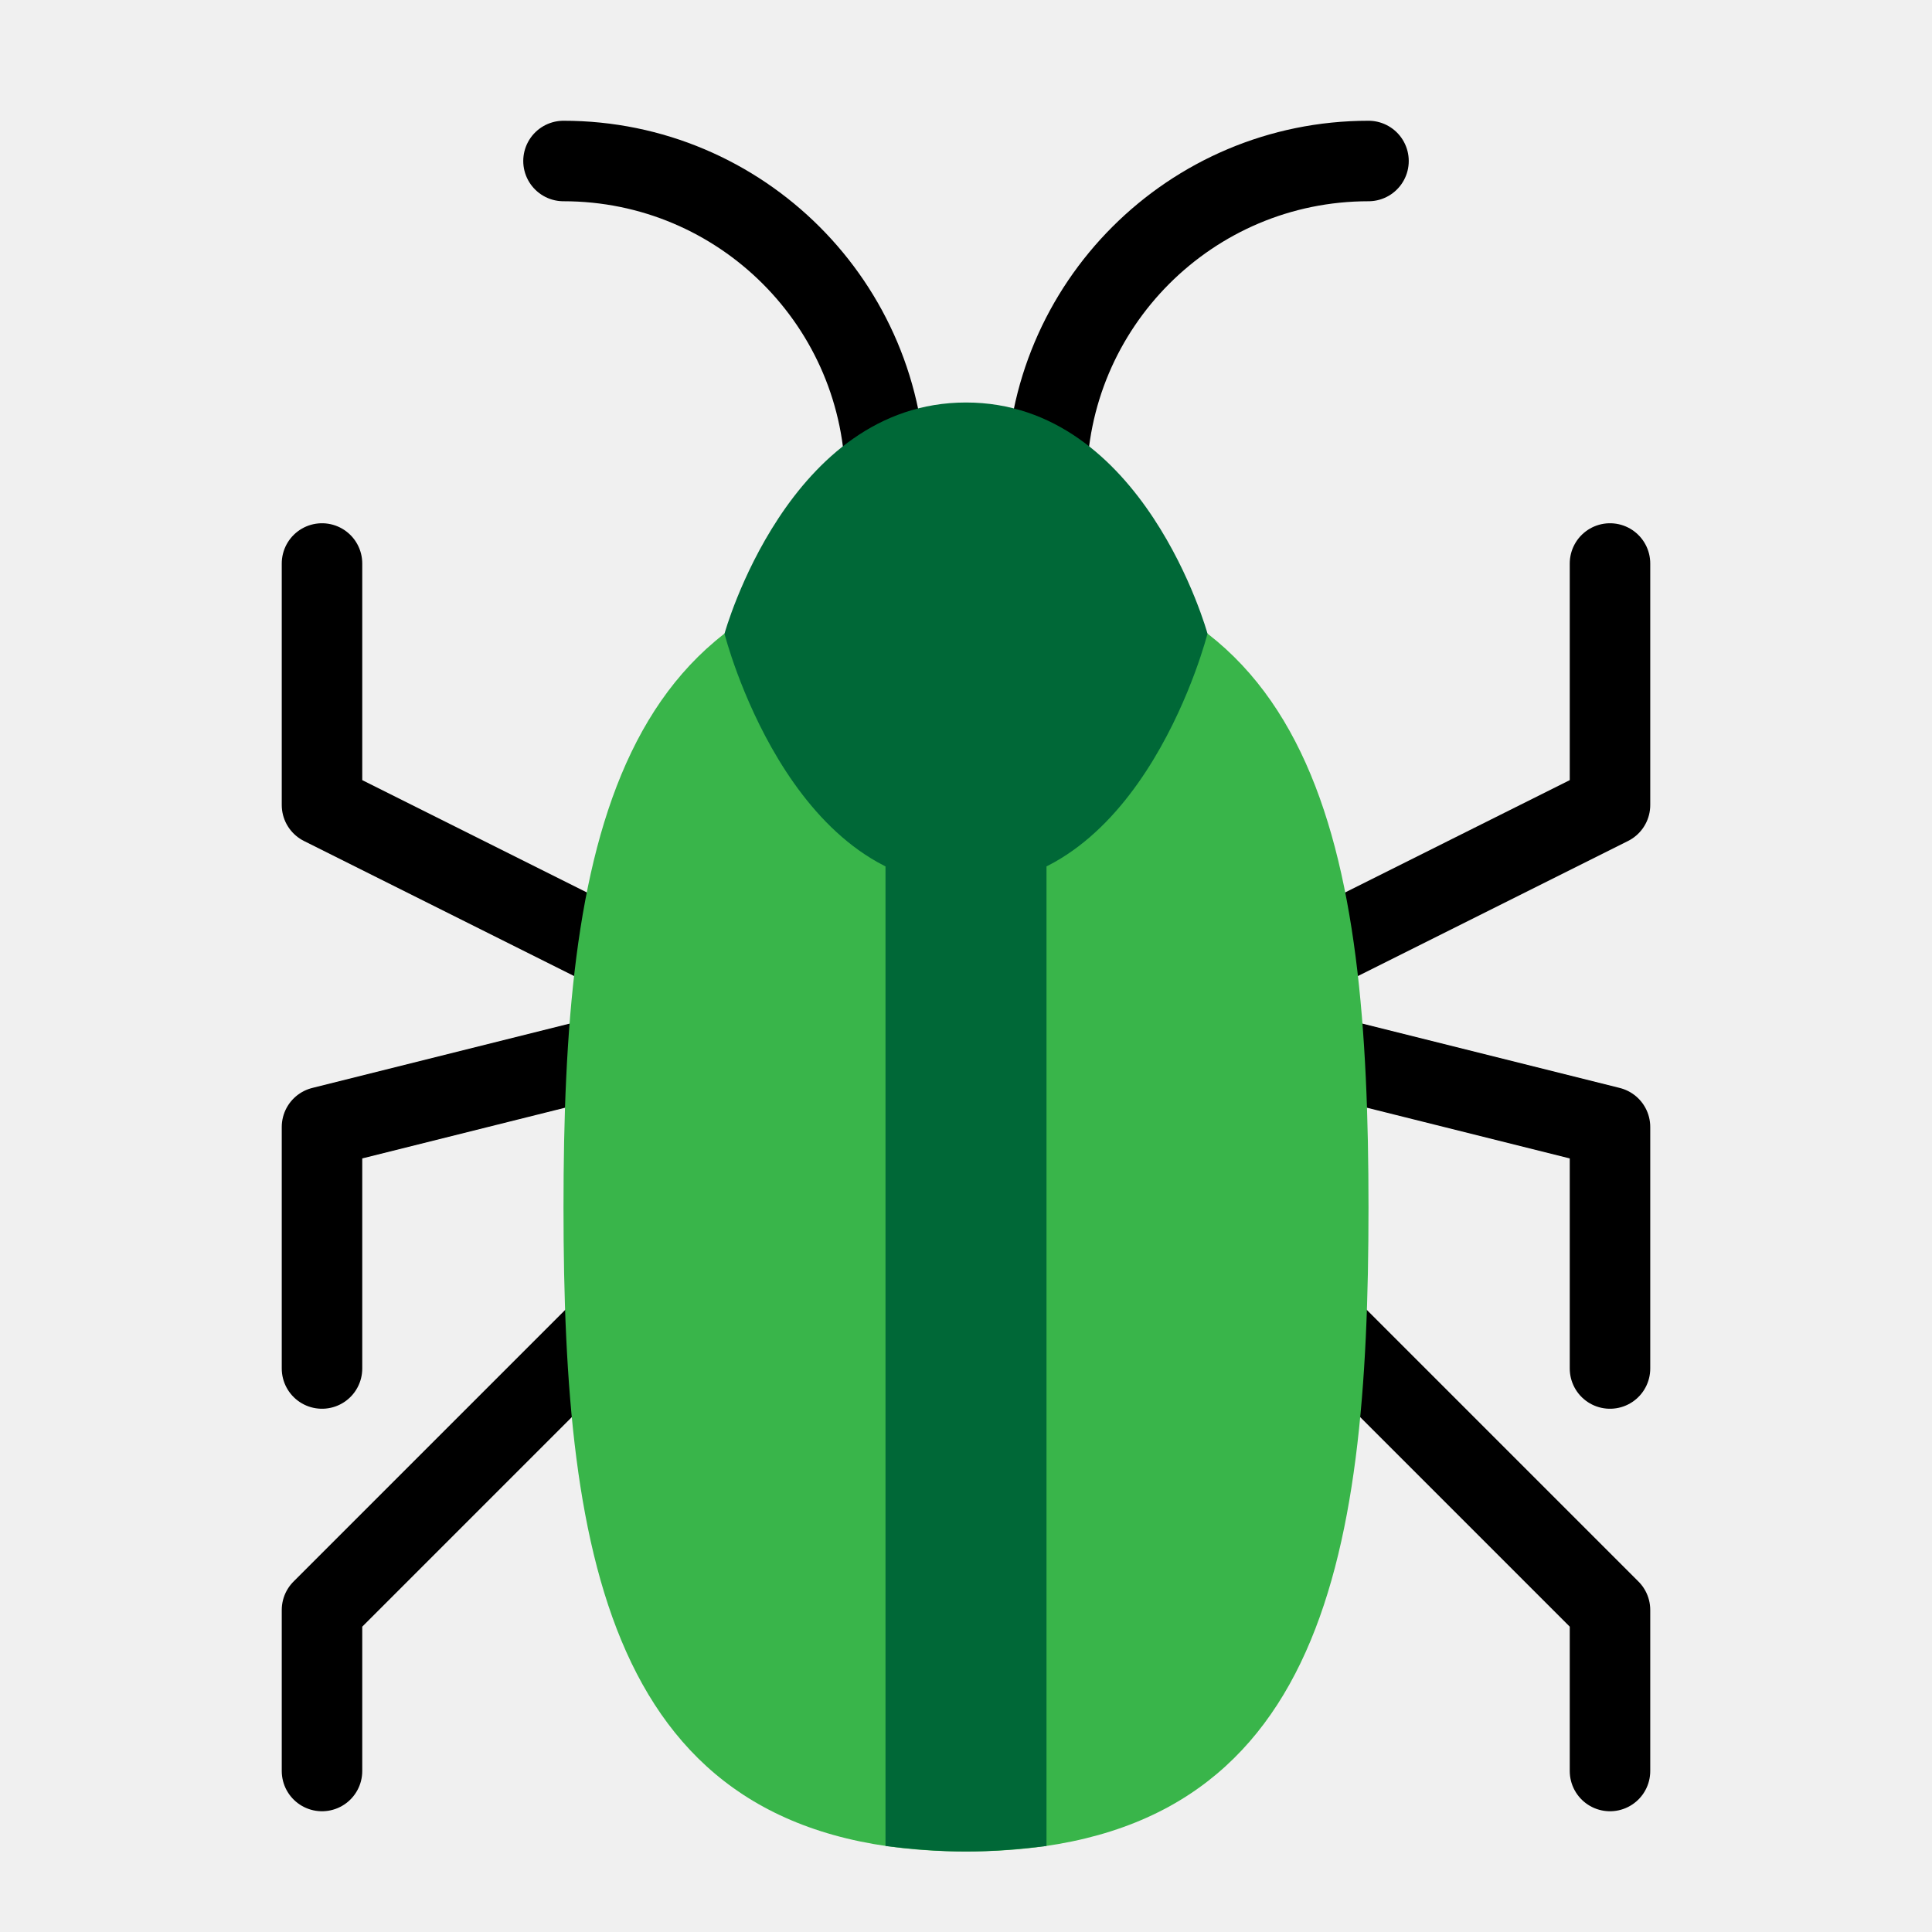
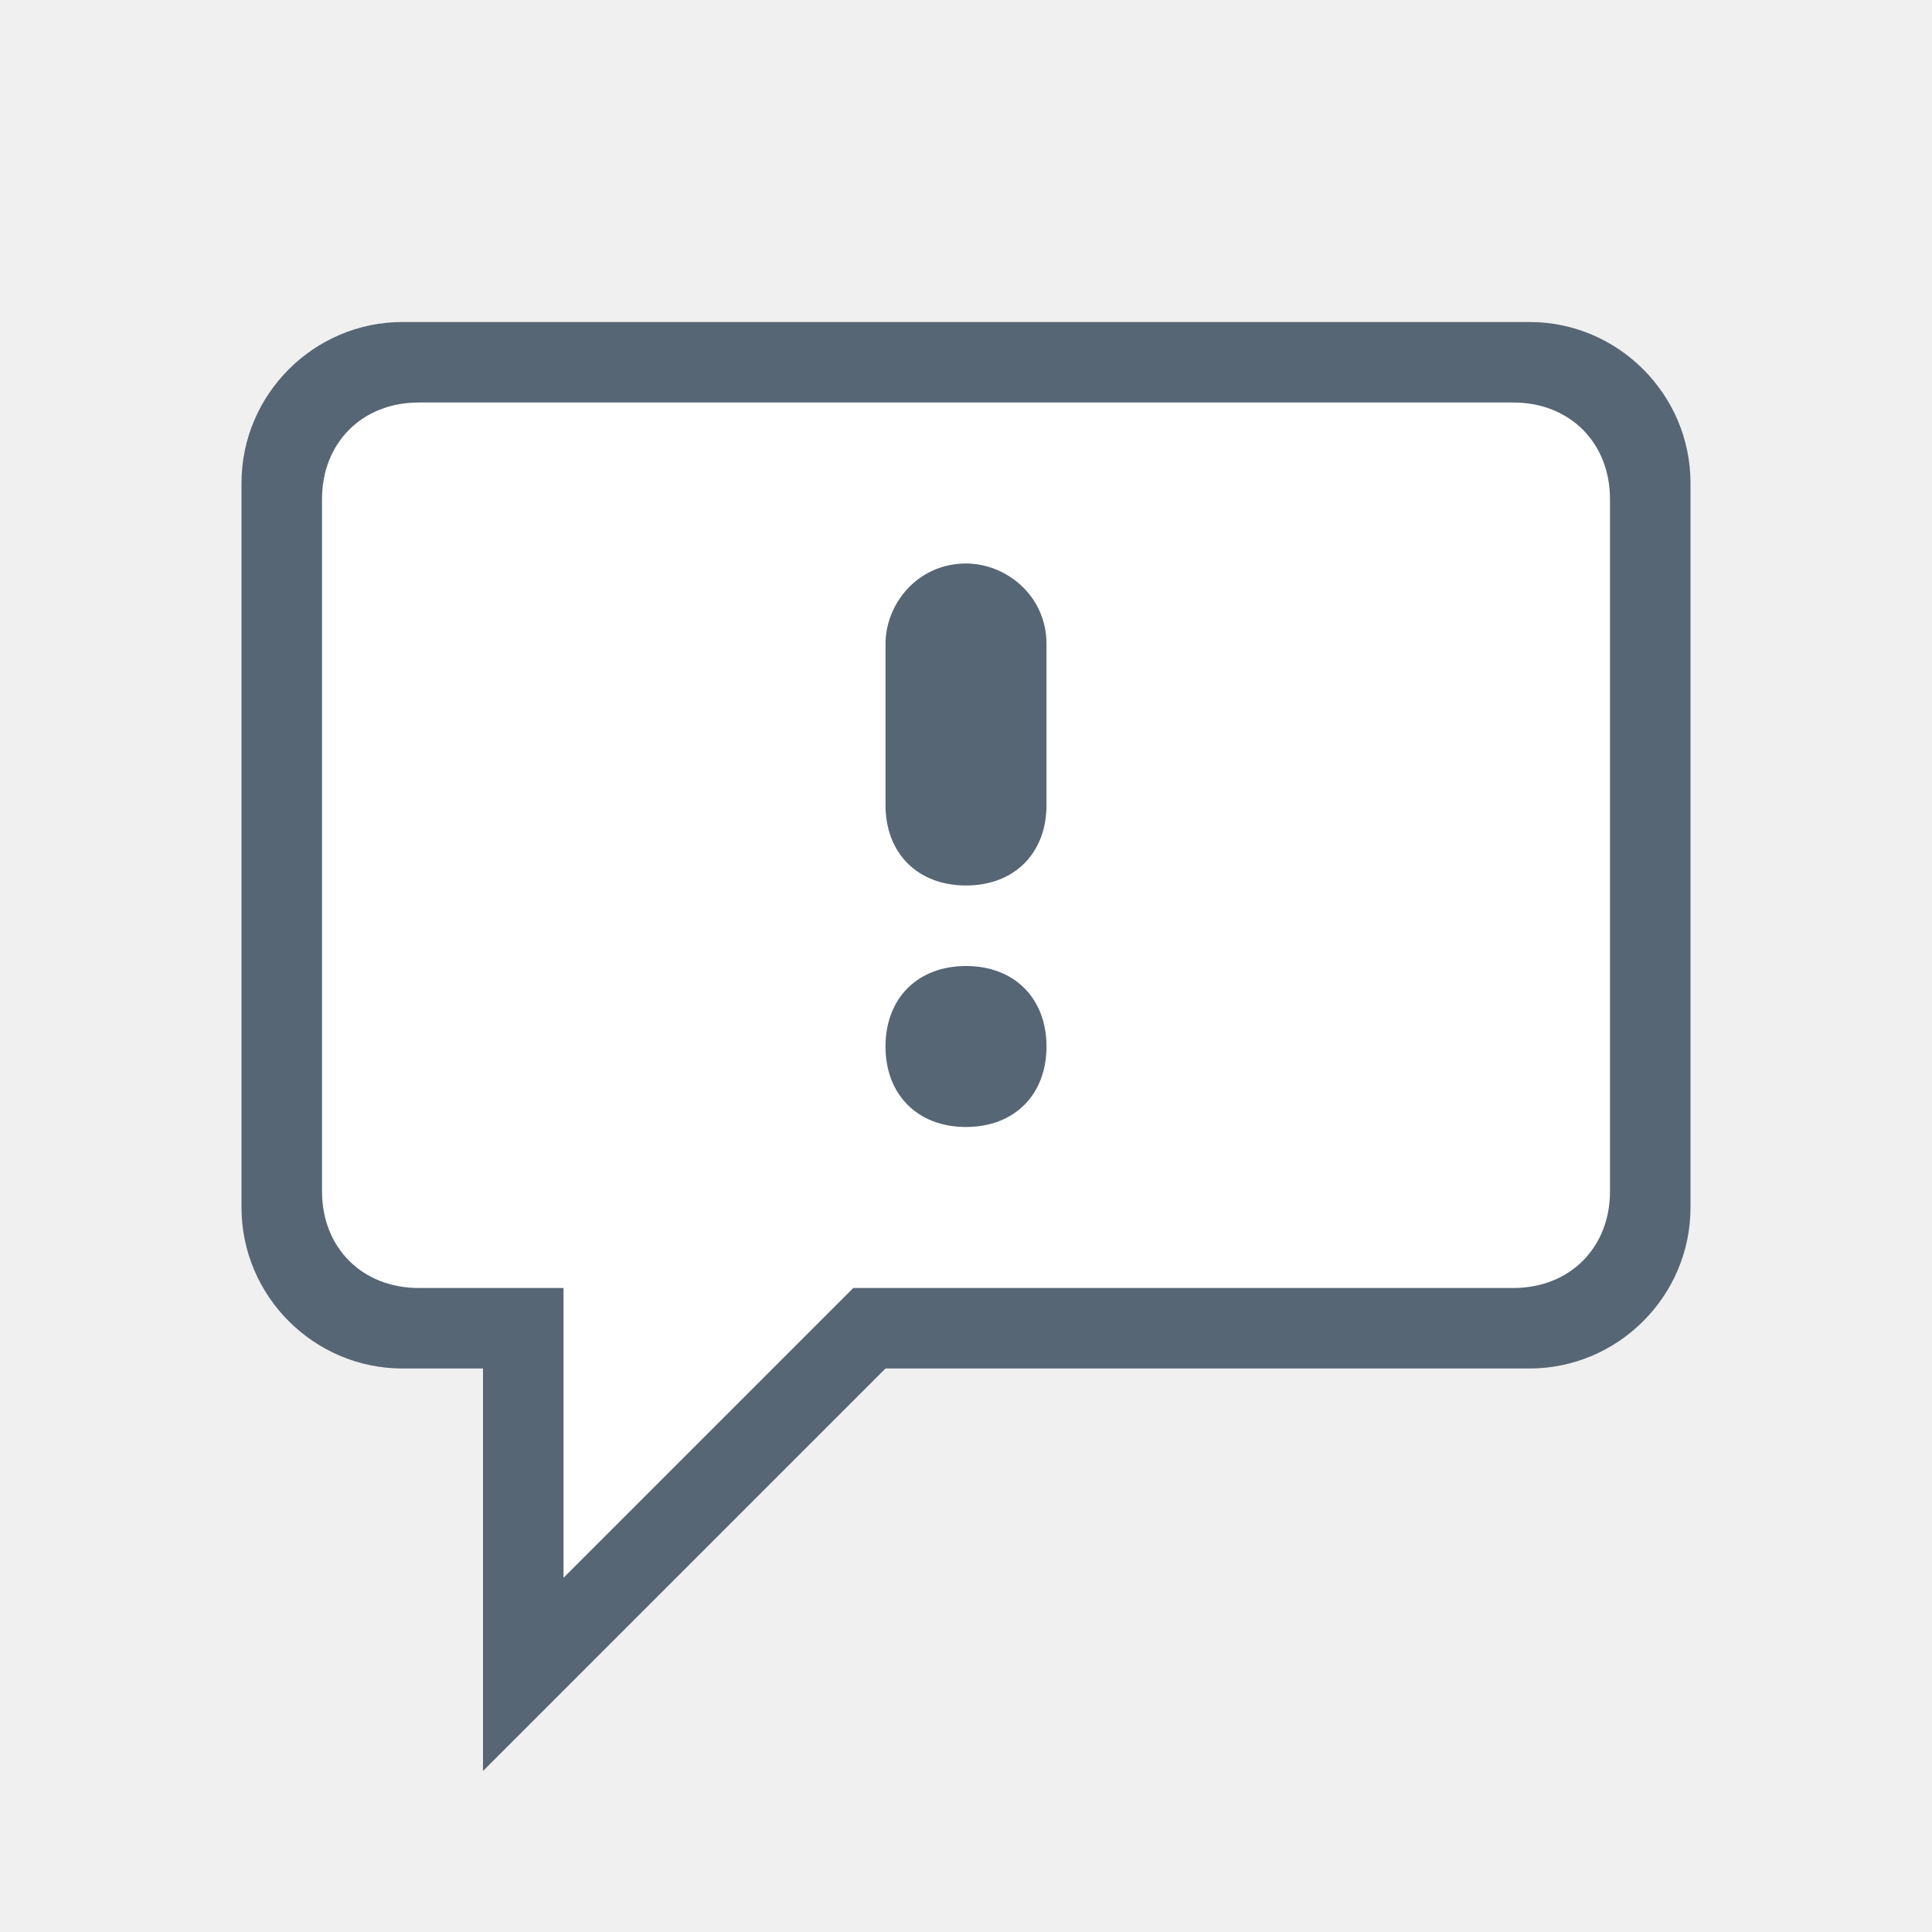
- <svg xmlns="http://www.w3.org/2000/svg" version="1.1" width="24px" height="24px" viewBox="0 0 24 24">
-   <polyline fill="none" stroke="#000000" stroke-linecap="round" stroke-linejoin="round" stroke-miterlimit="10" points="4,7 4,10 12,14 20,10 20,7 " />
-   <polyline fill="none" stroke="#000000" stroke-linecap="round" stroke-linejoin="round" stroke-miterlimit="10" points="20,22 20,20 12,12 4,20 4,22 " />
-   <polyline display="none" fill="none" stroke="#000000" stroke-linecap="round" stroke-miterlimit="10" points="20,14 18,14 12,9 6,14 4,14 " />
-   <polyline fill="none" stroke="#000000" stroke-linecap="round" stroke-linejoin="round" stroke-miterlimit="10" points="20,17 20,14 12,12 4,14 4,17 " />
-   <path fill="#39B54A" d="M17,15c0,4.418-0.581,8-5,8c-4.418,0-5-3.582-5-8c0-4.418,0.582-8,5-8C16.419,7,17,10.582,17,15z" />
-   <path fill="none" stroke="#000000" stroke-linecap="round" stroke-linejoin="round" stroke-miterlimit="10" d="M7,2 c2.209,0,4,1.791,4,4" />
-   <path fill="none" stroke="#000000" stroke-linecap="round" stroke-linejoin="round" stroke-miterlimit="10" d="M17,2 c-2.209,0-4,1.791-4,4" />
-   <path fill="#006837" d="M15,7.871c0,0-0.791,3.129-3,3.129S9,7.872,9,7.872S9.791,5,12,5S15,7.871,15,7.871z" />
-   <path fill="#006837" d="M11,22.931C11.328,22.972,11.661,23,12,23s0.672-0.028,1-0.069V8.955h-2V22.931z" />
+ <svg xmlns="http://www.w3.org/2000/svg" width="24" height="24" fill="none" viewBox="0 0 24 24">
+   <path fill="#FFFFFF" d="M20 14.8c0 .7-.5 1.2-1.2 1.2h-8.2L7 19.6V16H5.2c-.7 0-1.2-.5-1.2-1.2V6.2C4 5.5 4.5 5 5.2 5h13.6c.7 0 1.2.5 1.2 1.2v8.6z" />
+   <path fill="#576675" d="M19 4H5c-1.1 0-2 .9-2 2v9c0 1.1.9 2 2 2h1v5l5-5h8c1.1 0 2-.9 2-2V6c0-1.1-.9-2-2-2zm1 10.8c0 .7-.5 1.2-1.2 1.2h-8.2L7 19.6V16H5.2c-.7 0-1.2-.5-1.2-1.2V6.2C4 5.5 4.5 5 5.2 5h13.6c.7 0 1.2.5 1.2 1.2v8.6z" />
+   <path fill="#576675" d="M12 11c-.6 0-1-.4-1-1V8c0-.5.4-1 1-1 .5 0 1 .4 1 1v2c0 .6-.4 1-1 1zm0 3c.6 0 1-.4 1-1s-.4-1-1-1-1 .4-1 1 .4 1 1 1z" />
</svg>
